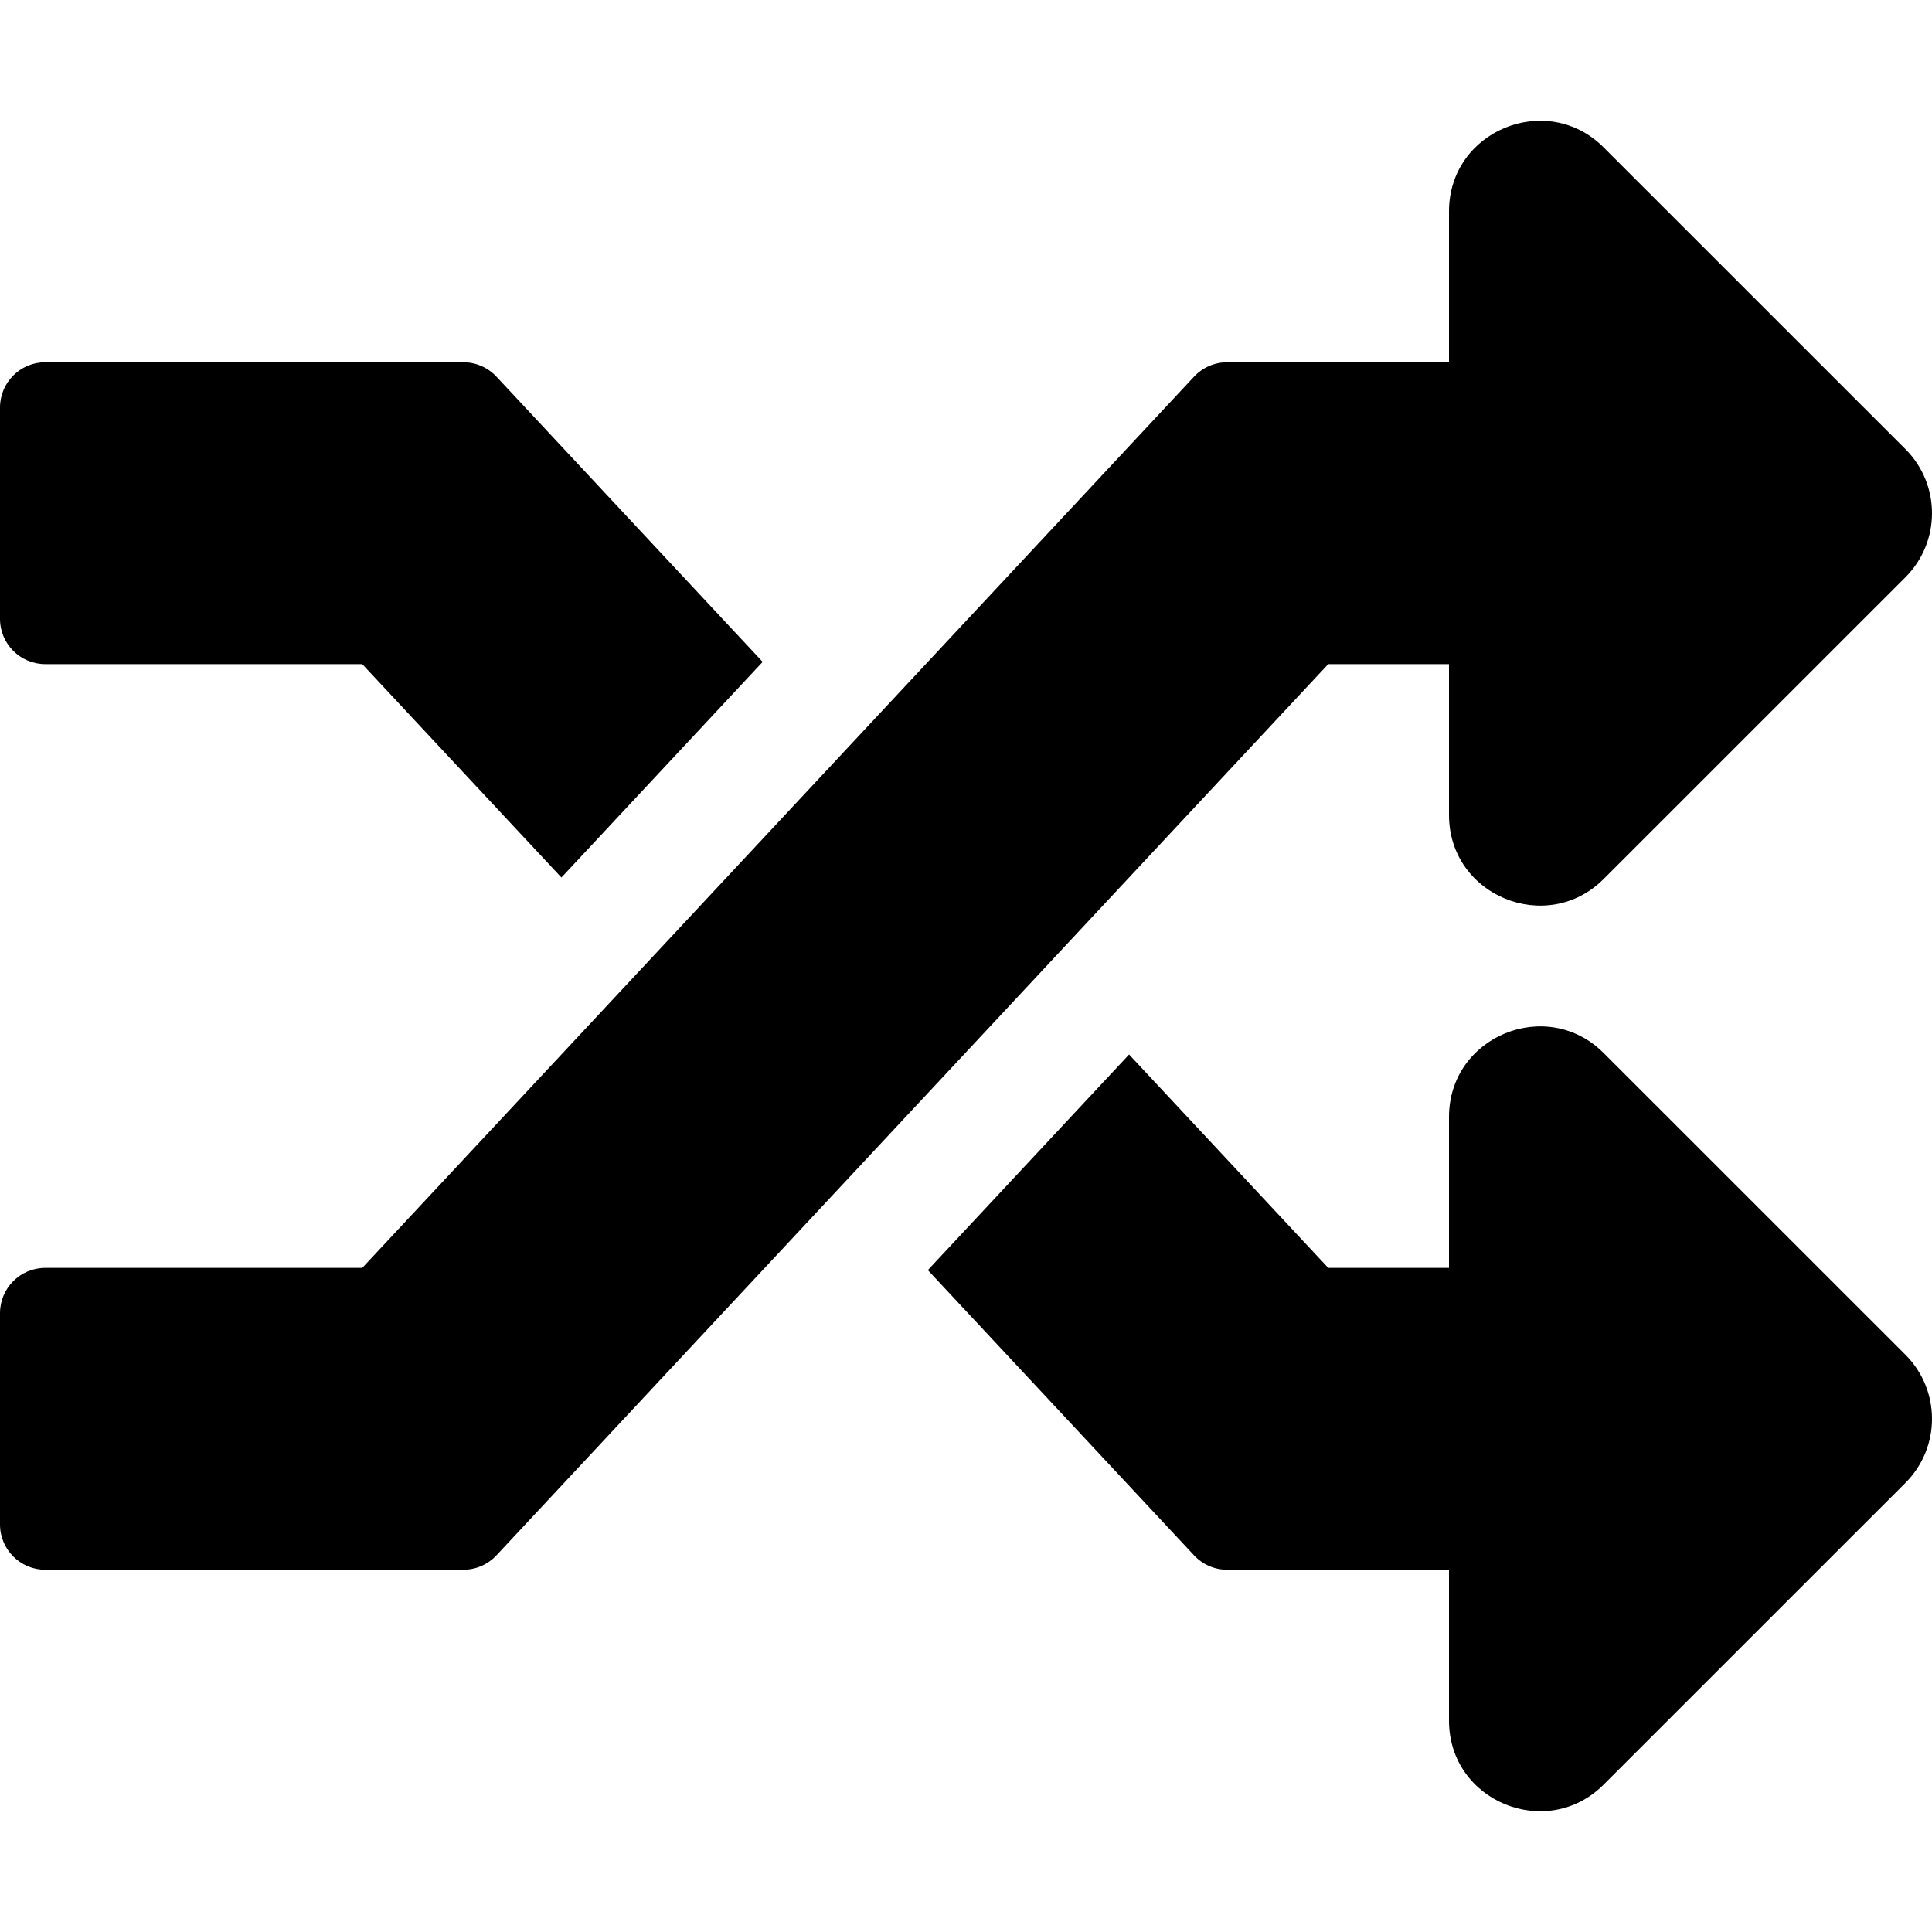
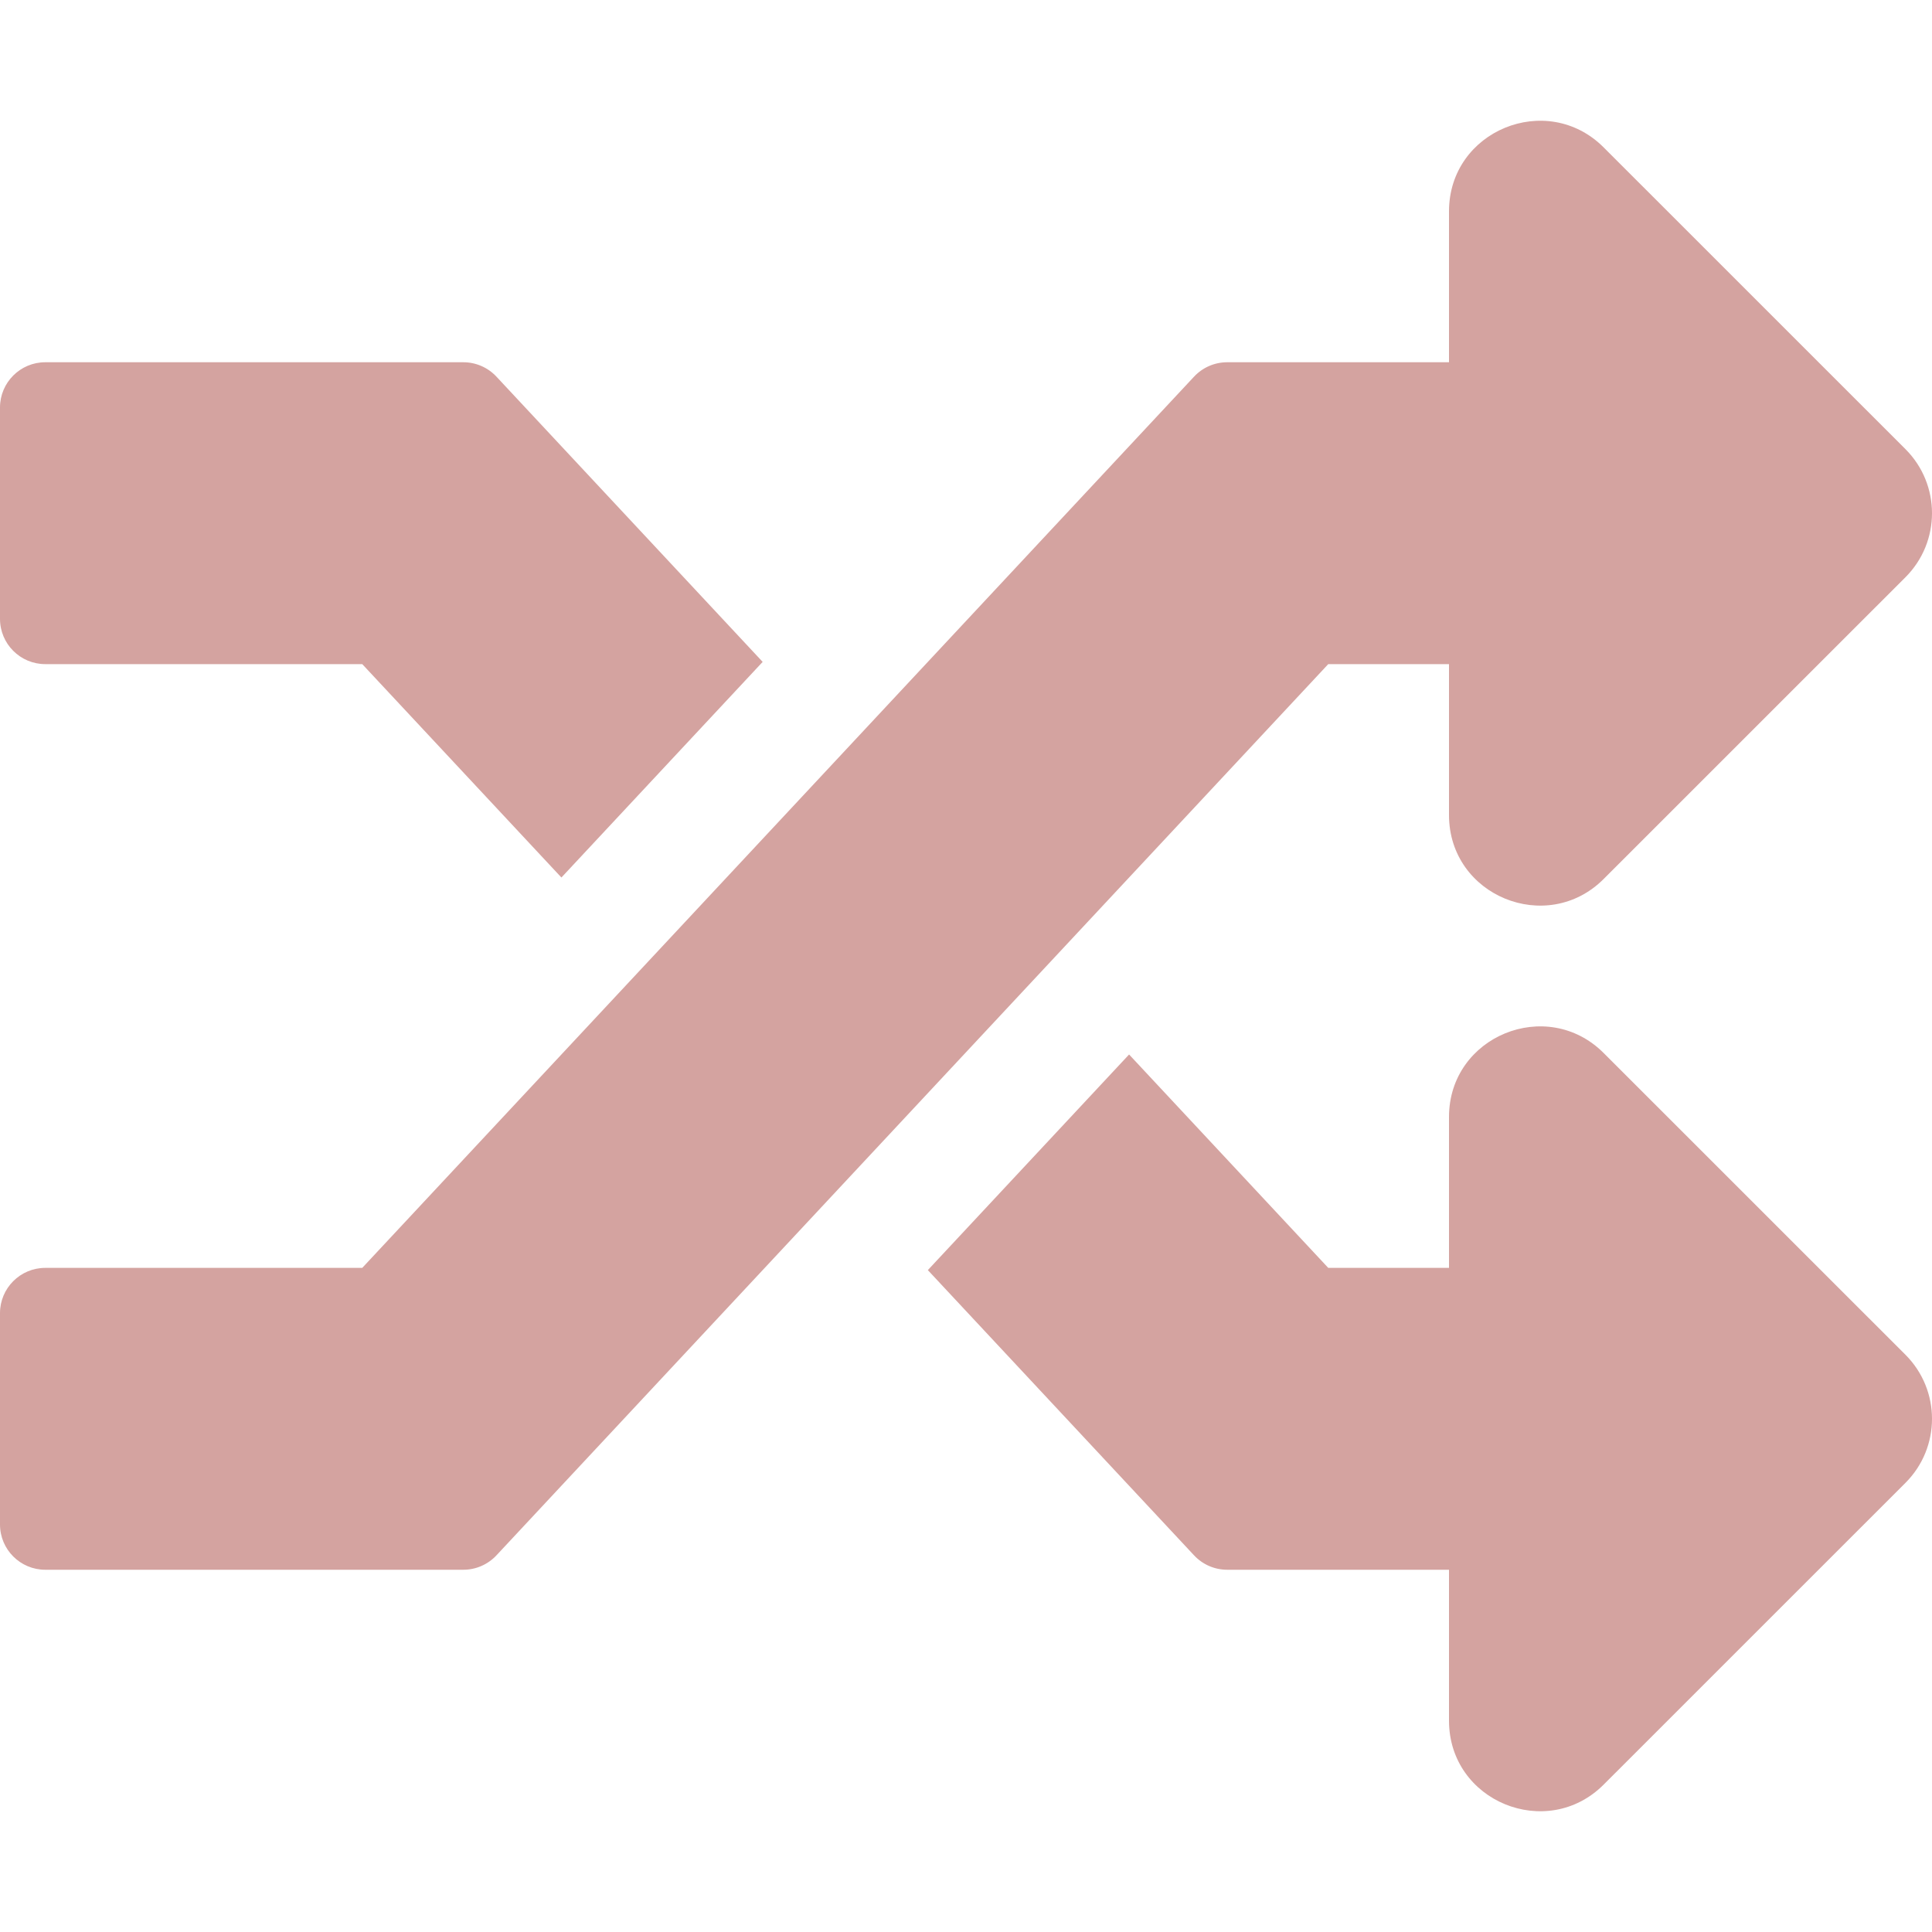
<svg xmlns="http://www.w3.org/2000/svg" t="1549434893225" class="icon" style="" viewBox="0 0 1024 1024" version="1.1" p-id="3164" width="32" height="32">
  <defs>
    <style type="text/css" />
  </defs>
-   <path d="M1009.942 718.058c18.746 18.746 18.746 49.138 0 67.882l-160 159.968c-30.02 30.02-81.942 8.98-81.942-33.942V832h-117.57a24.008 24.008 0 0 1-17.546-7.624l-141.112-151.192 106.666-114.286L704 672h64v-79.962c0-42.876 51.886-63.996 81.942-33.942l160 159.962zM24 352h168l105.562 113.102 106.666-114.286-141.112-151.192A23.998 23.998 0 0 0 245.57 192H24c-13.254 0-24 10.746-24 24v112c0 13.254 10.746 24 24 24z m744 0v79.968c0 42.92 51.922 63.96 81.942 33.942l160-159.968c18.746-18.746 18.746-49.138 0-67.882l-160-159.962C819.886 48.042 768 69.164 768 112.038V192h-117.57a24.008 24.008 0 0 0-17.546 7.624L192 672H24c-13.254 0-24 10.746-24 24v112c0 13.254 10.746 24 24 24h221.57c6.652 0 13.006-2.762 17.546-7.624L704 352h64z" fill="" p-id="3165" />
+   <path d="M1009.942 718.058c18.746 18.746 18.746 49.138 0 67.882l-160 159.968c-30.02 30.02-81.942 8.98-81.942-33.942V832h-117.57a24.008 24.008 0 0 1-17.546-7.624l-141.112-151.192 106.666-114.286L704 672h64v-79.962c0-42.876 51.886-63.996 81.942-33.942l160 159.962zM24 352h168l105.562 113.102 106.666-114.286-141.112-151.192A23.998 23.998 0 0 0 245.57 192H24c-13.254 0-24 10.746-24 24v112c0 13.254 10.746 24 24 24z m744 0v79.968c0 42.92 51.922 63.96 81.942 33.942l160-159.968c18.746-18.746 18.746-49.138 0-67.882l-160-159.962C819.886 48.042 768 69.164 768 112.038V192h-117.57a24.008 24.008 0 0 0-17.546 7.624L192 672H24c-13.254 0-24 10.746-24 24v112c0 13.254 10.746 24 24 24h221.57c6.652 0 13.006-2.762 17.546-7.624L704 352h64z" p-id="3165" fill="#D4A3A0" />
</svg>
